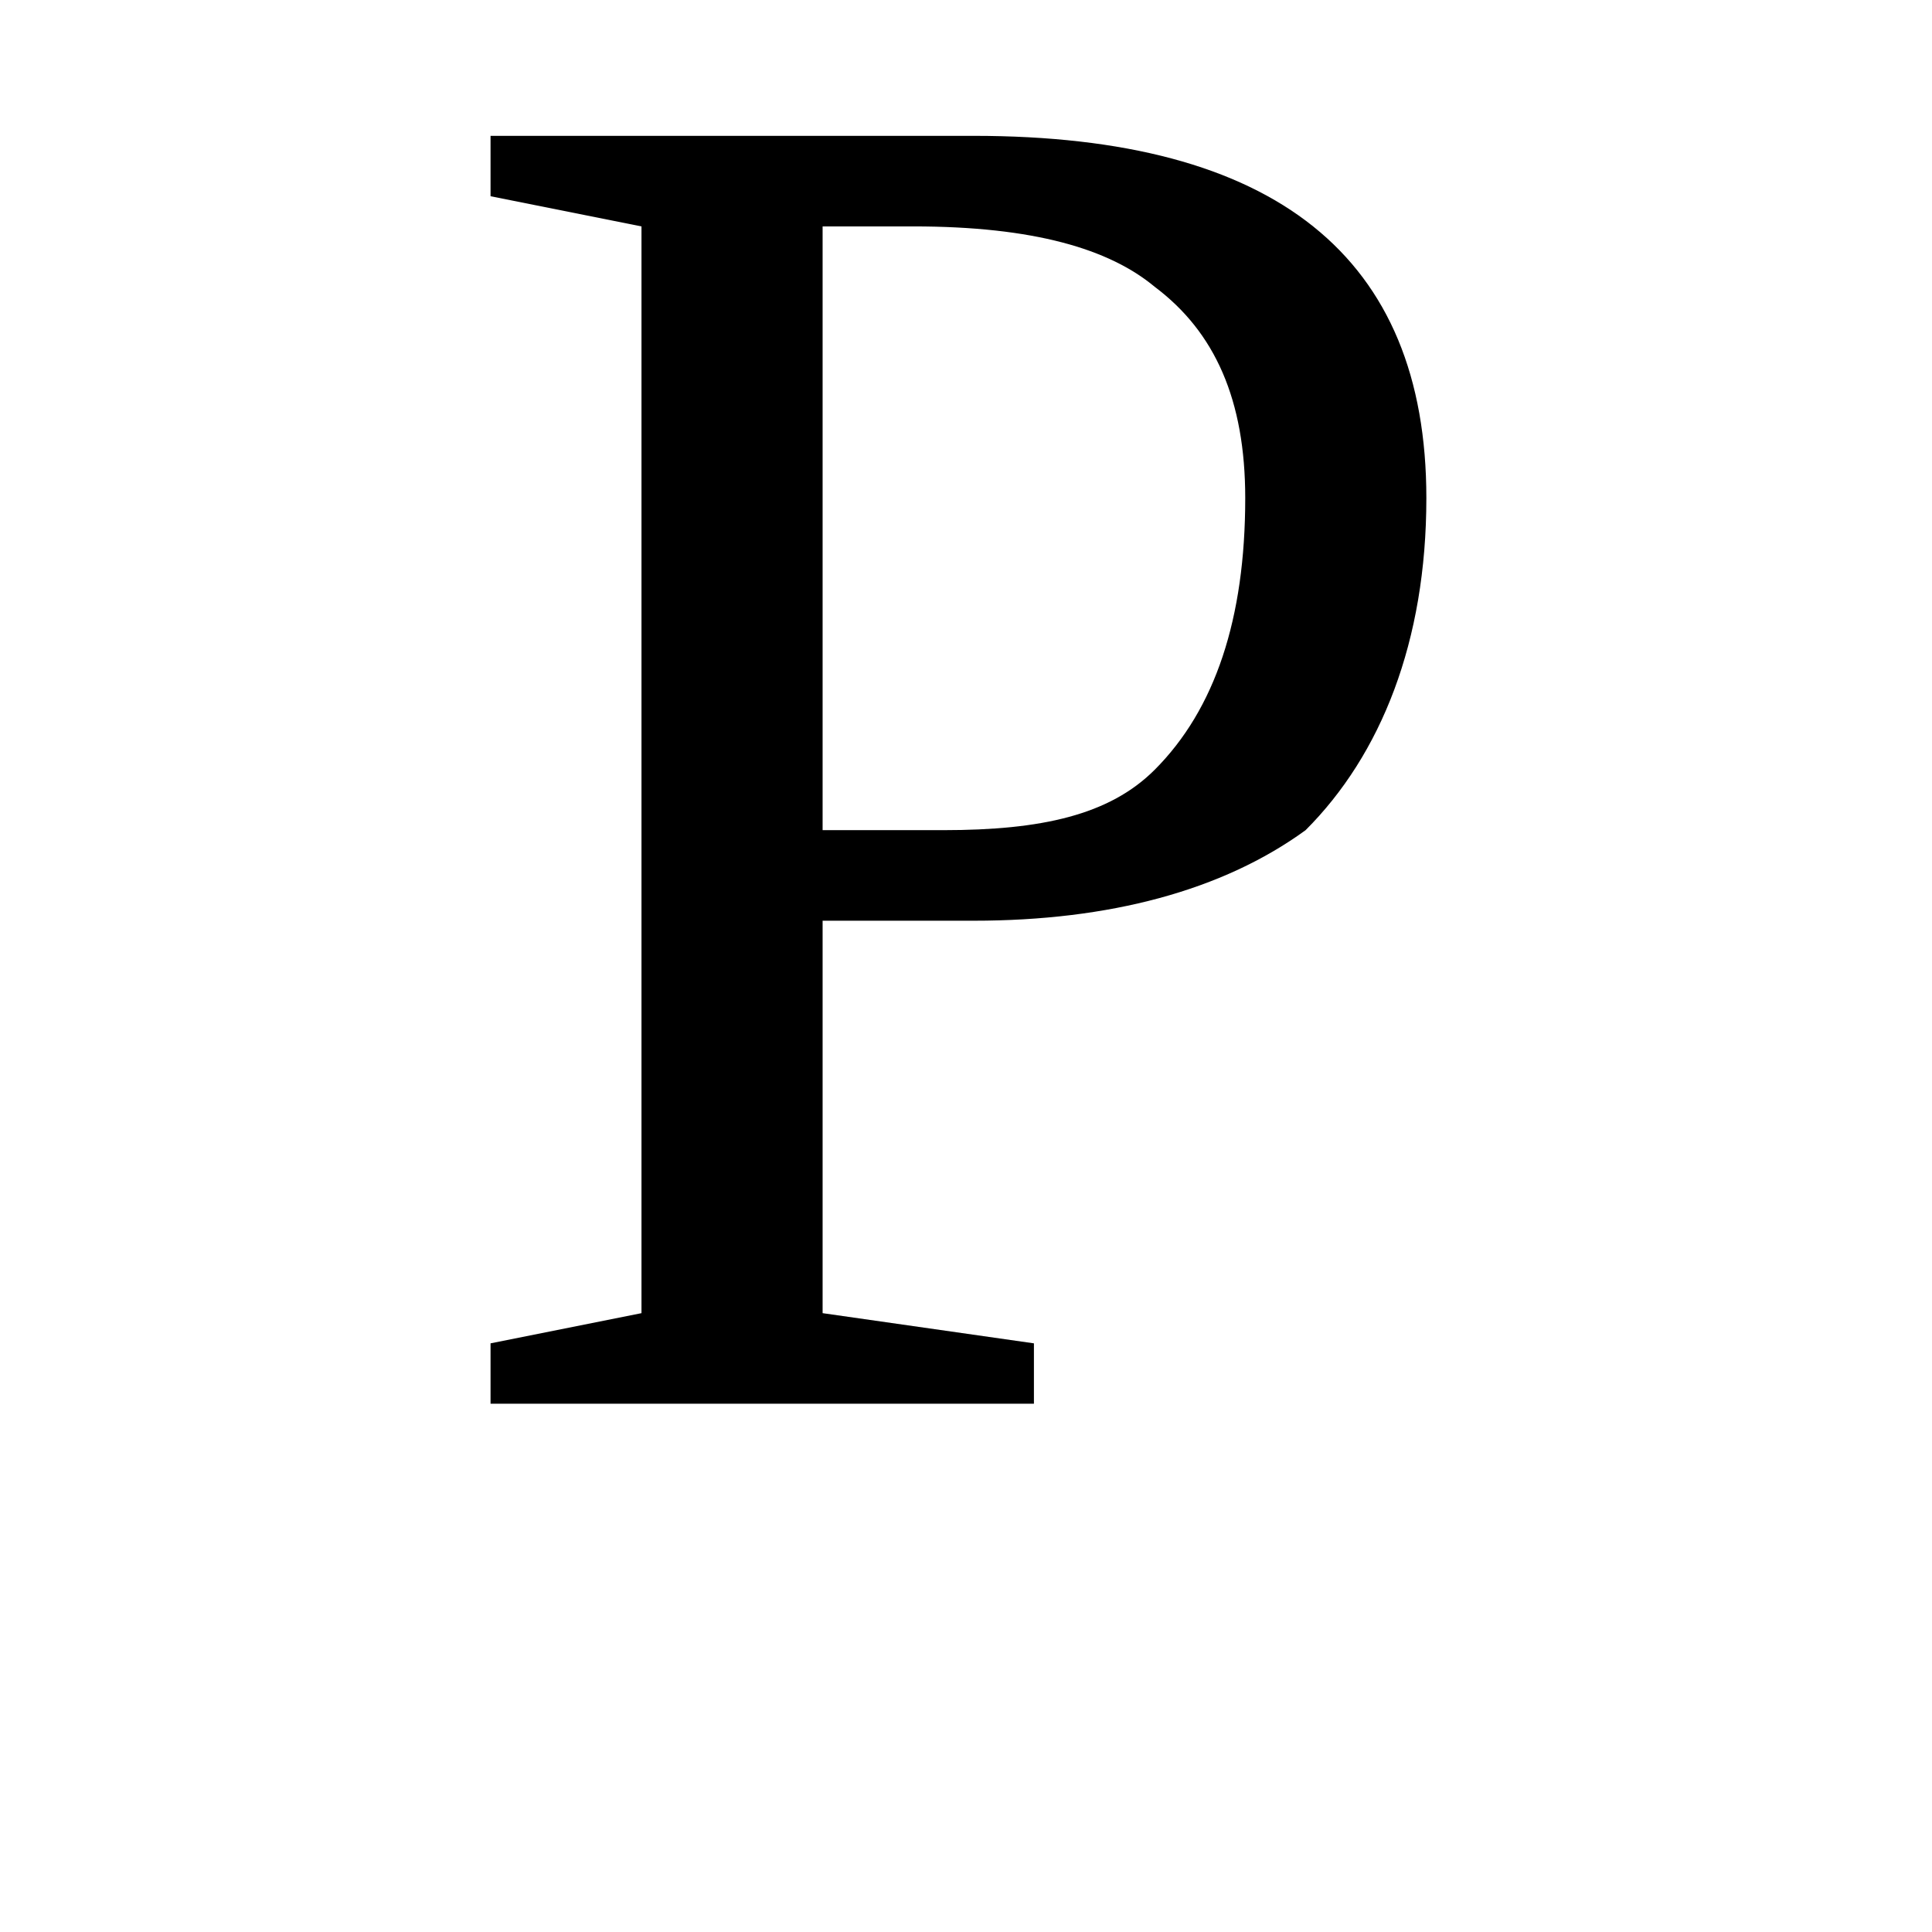
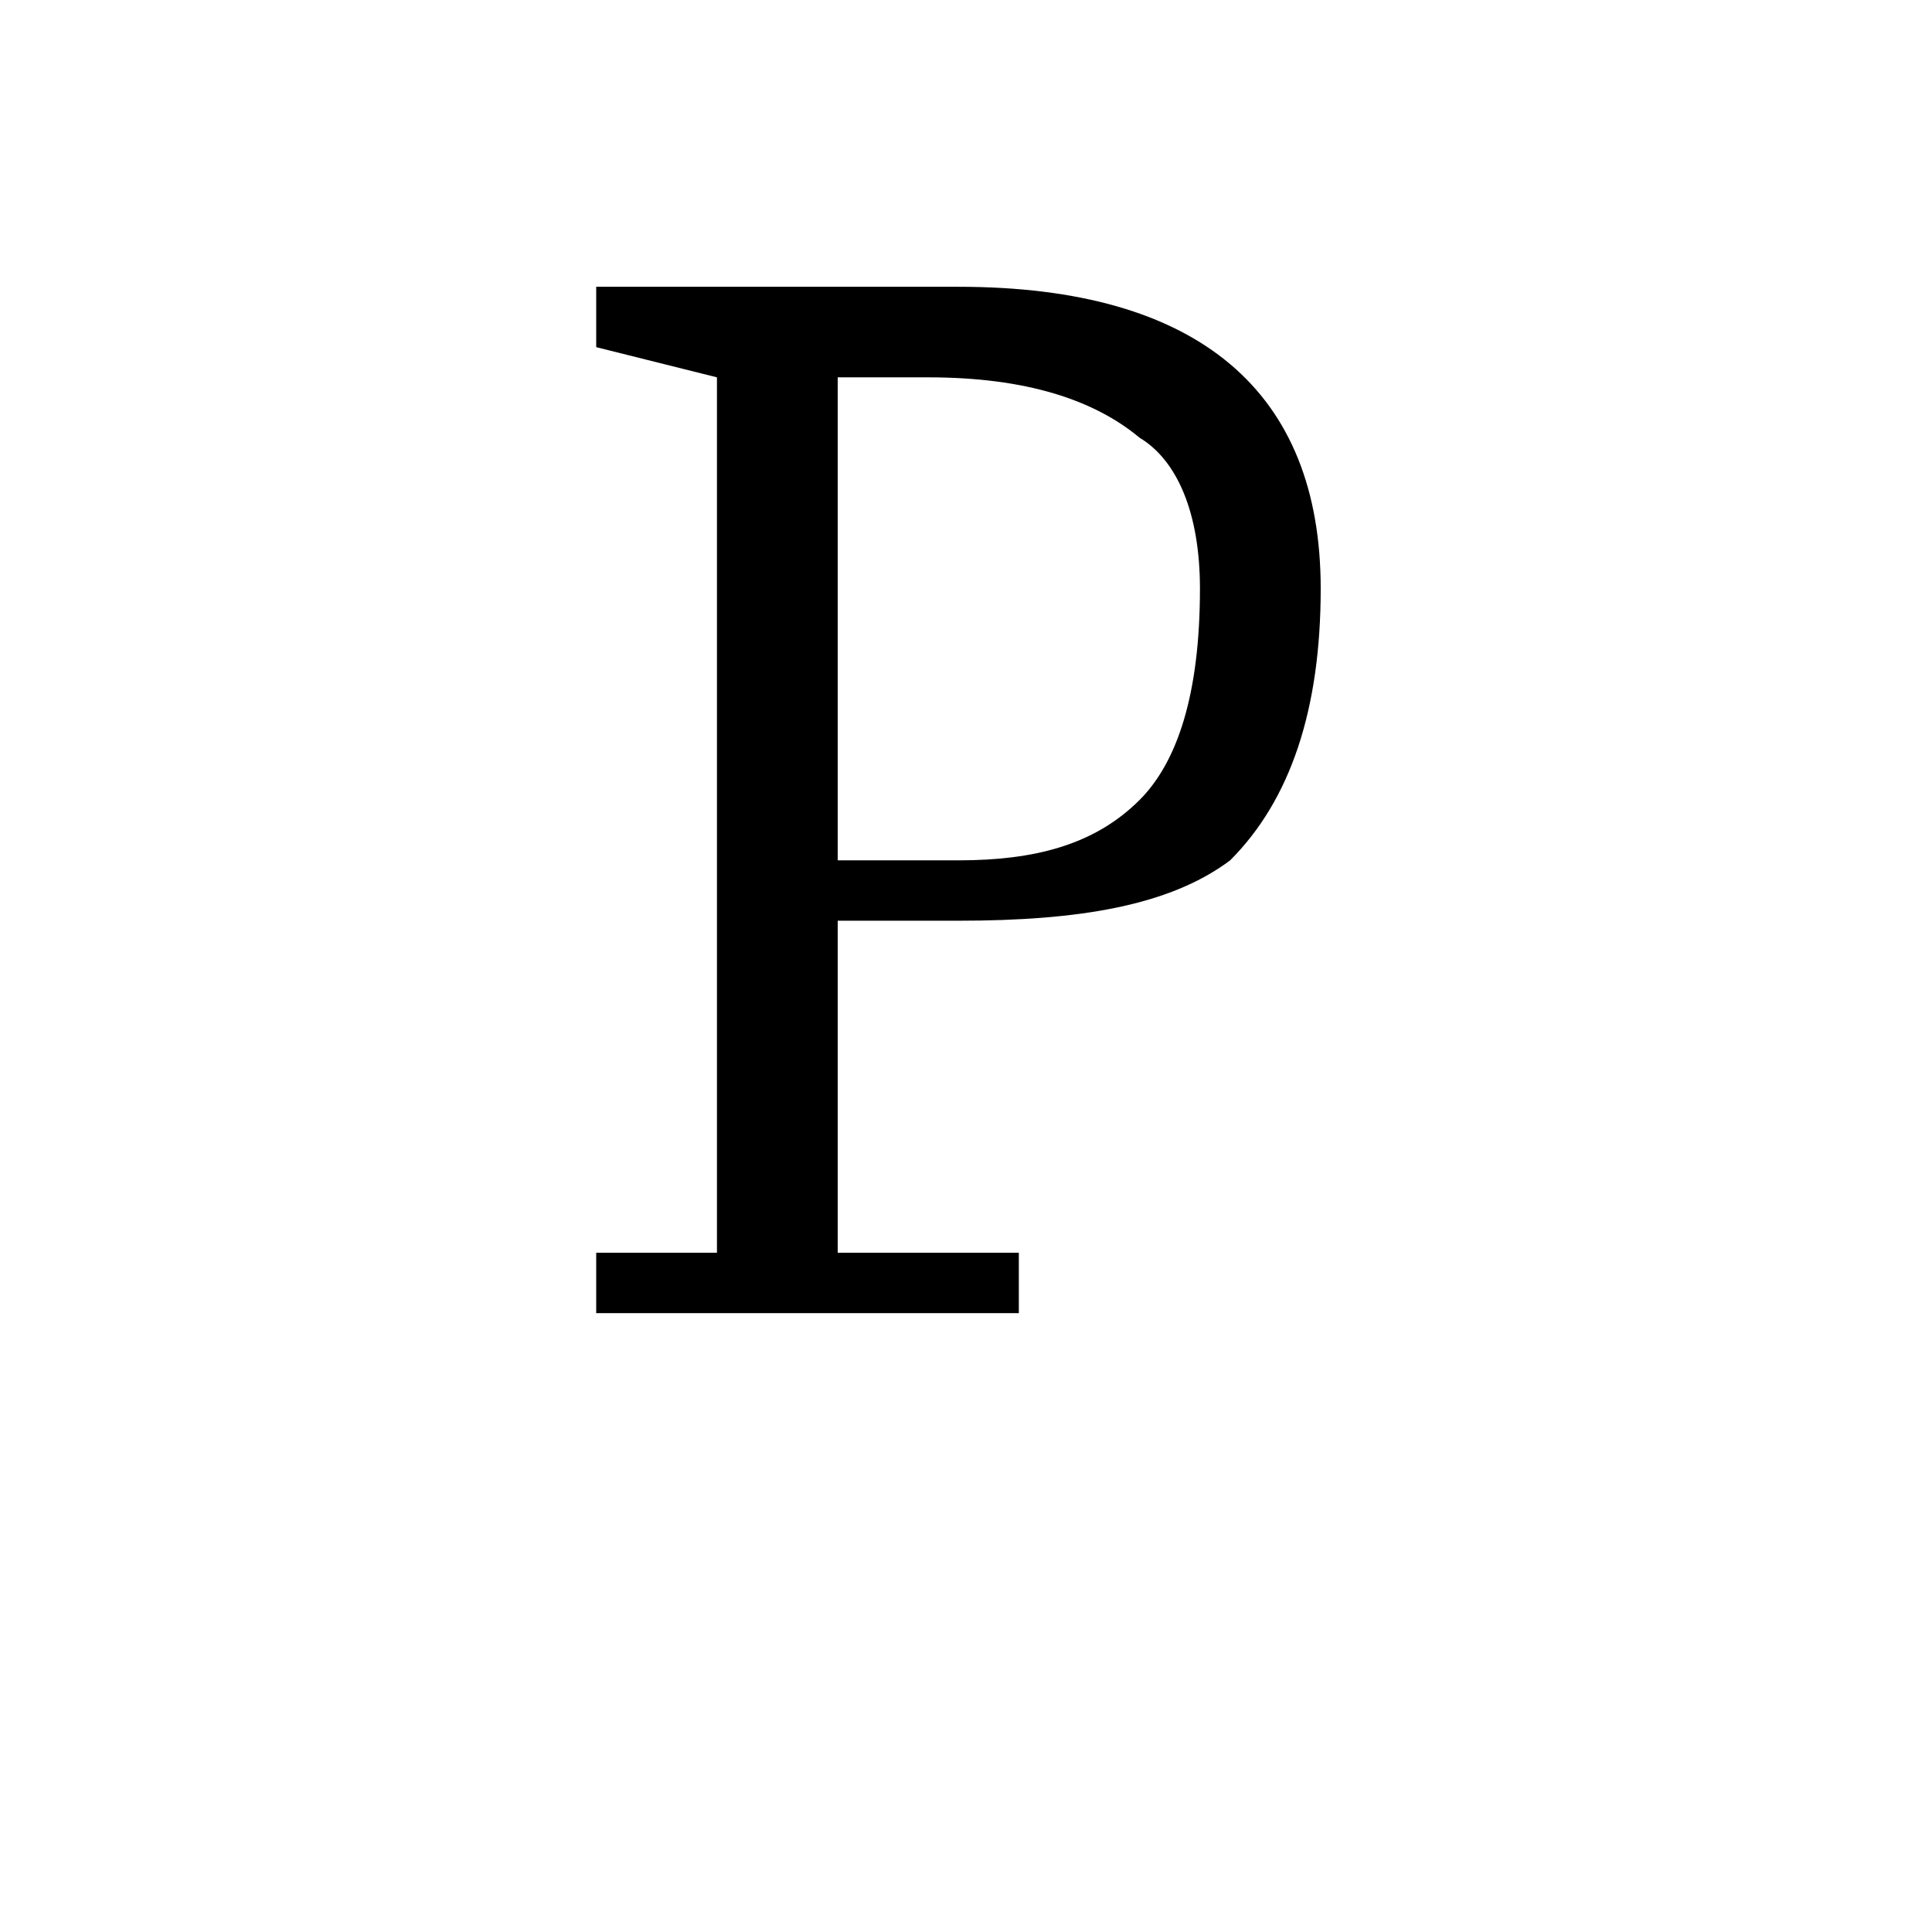
<svg xmlns="http://www.w3.org/2000/svg" version="1.1" width="144px" height="144px" viewBox="0 0 1 1">
-   <text x="50%" y="50%" font-size="1" dominant-baseline="middle" text-anchor="middle">
+   <text x="50%" y="50%" font-size="0.8" dominant-baseline="middle" text-anchor="middle">
        P
    </text>
</svg>
